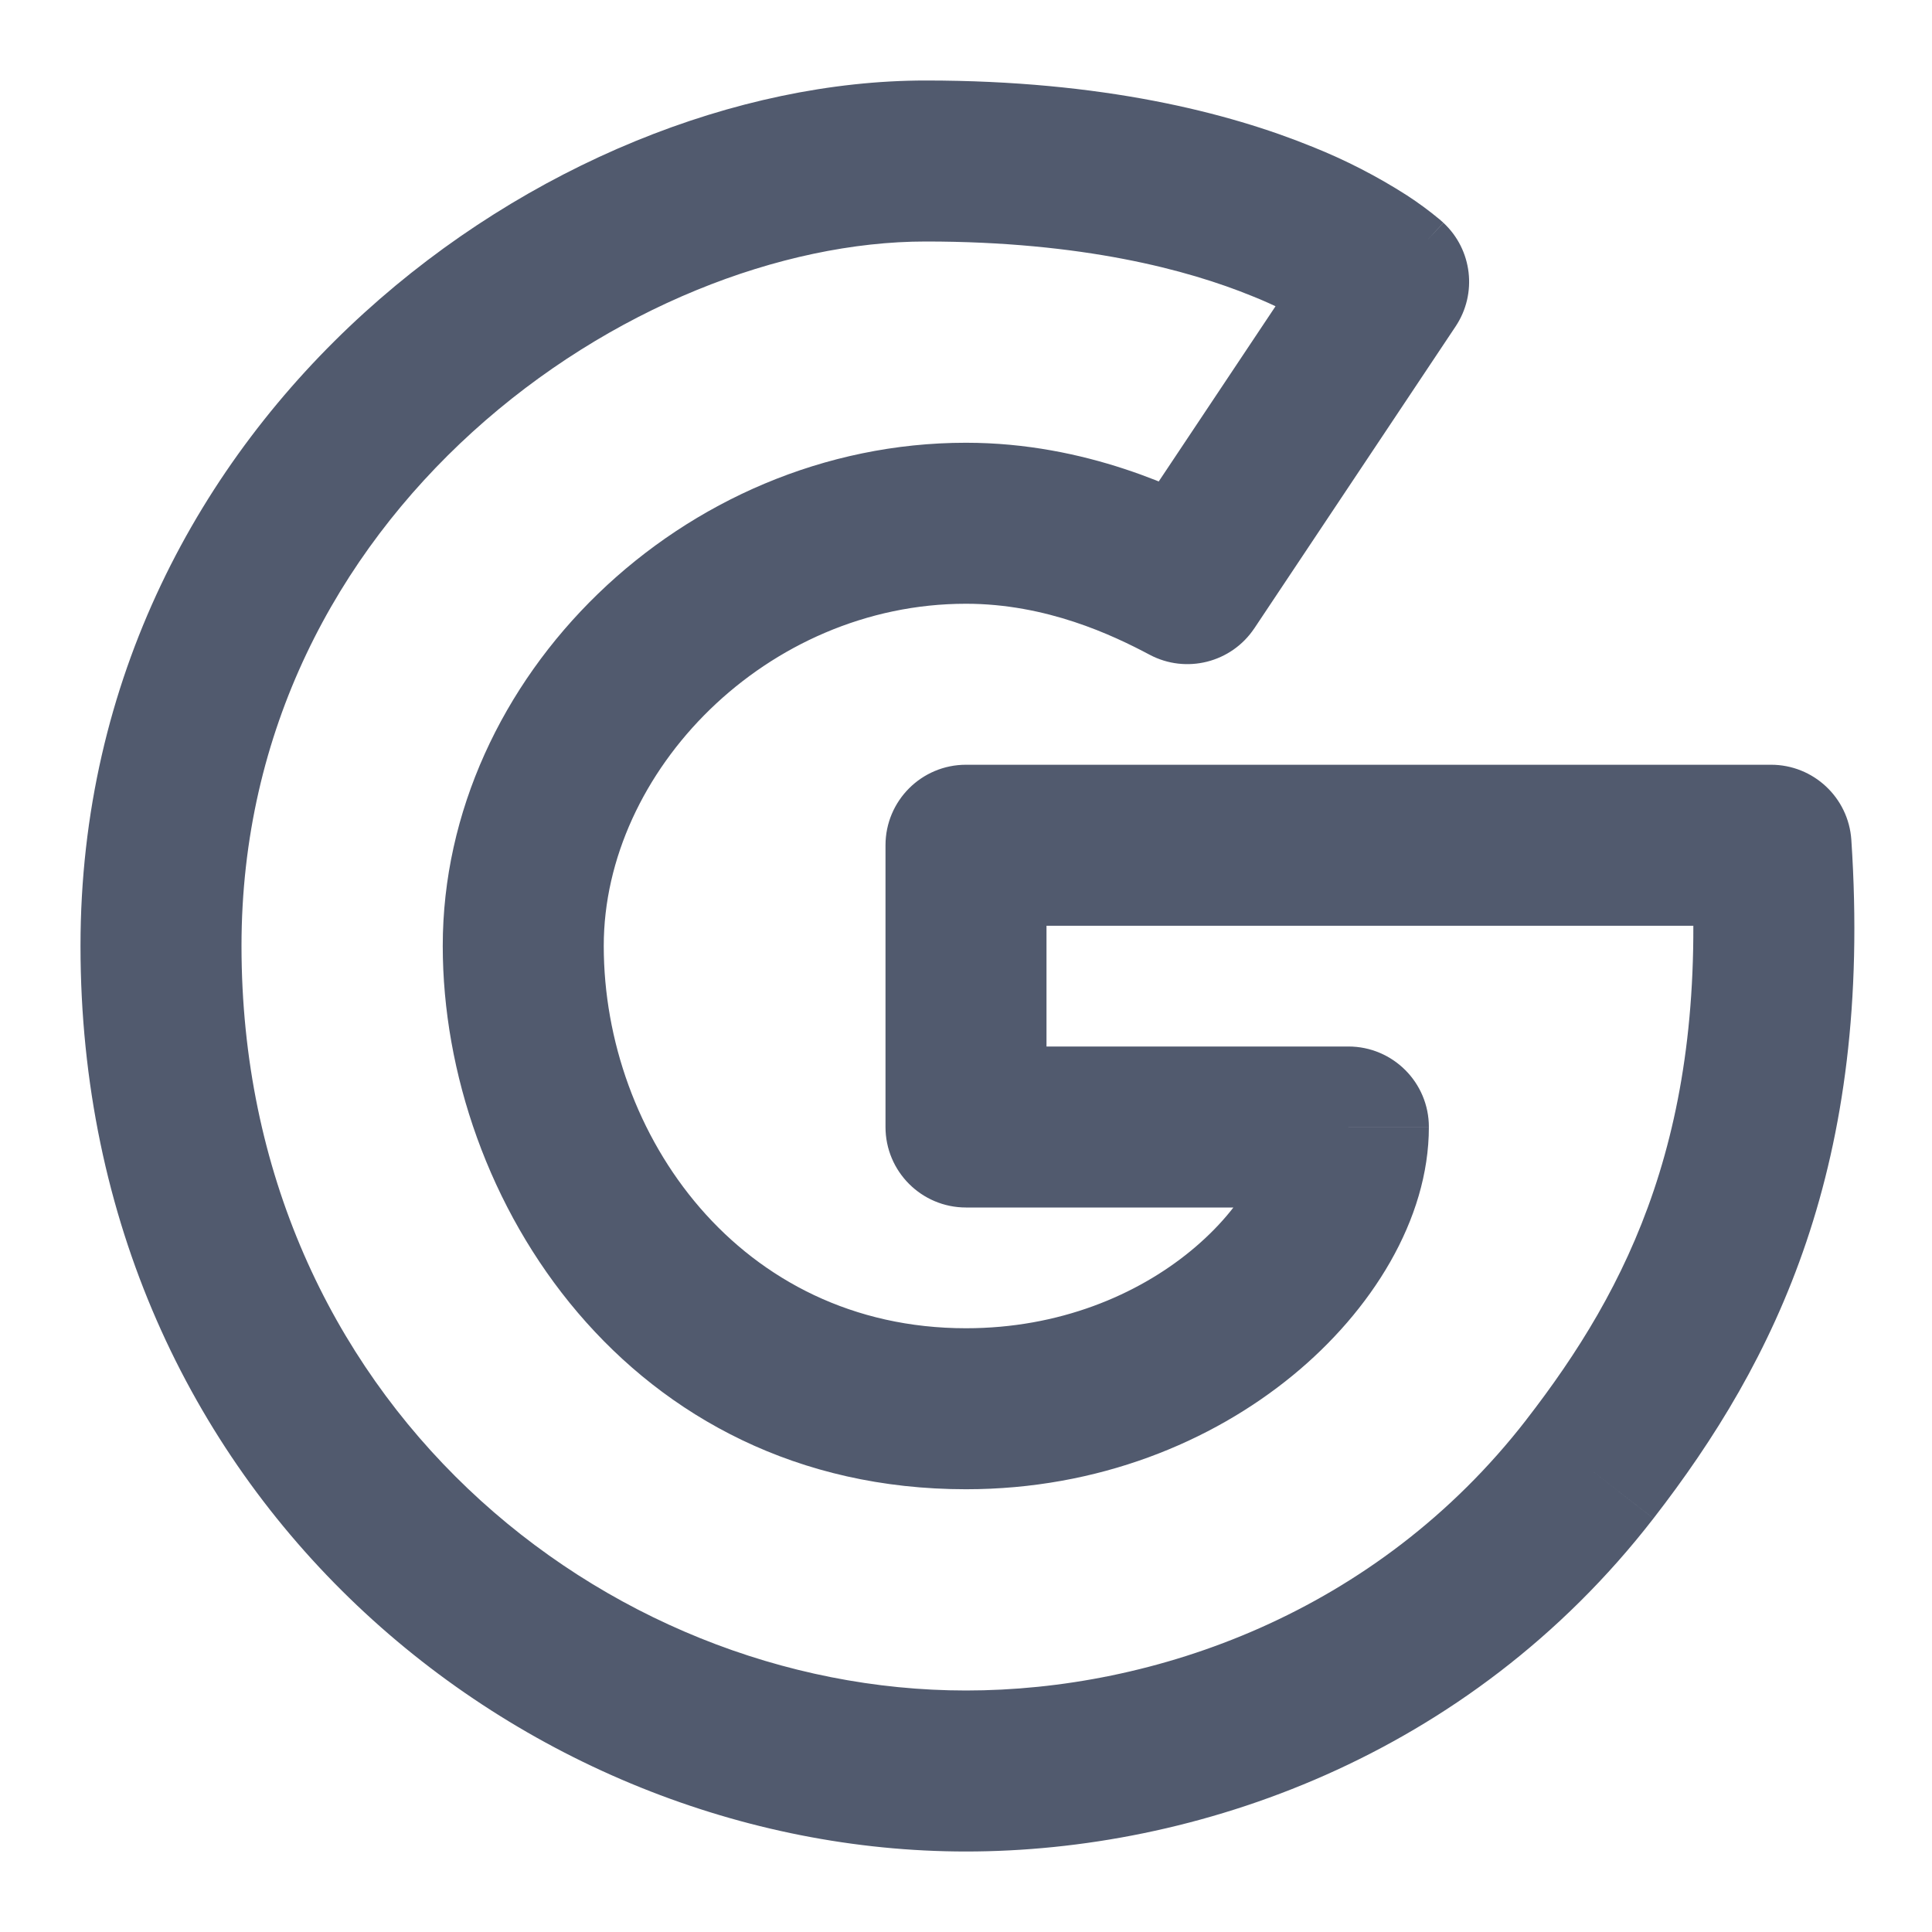
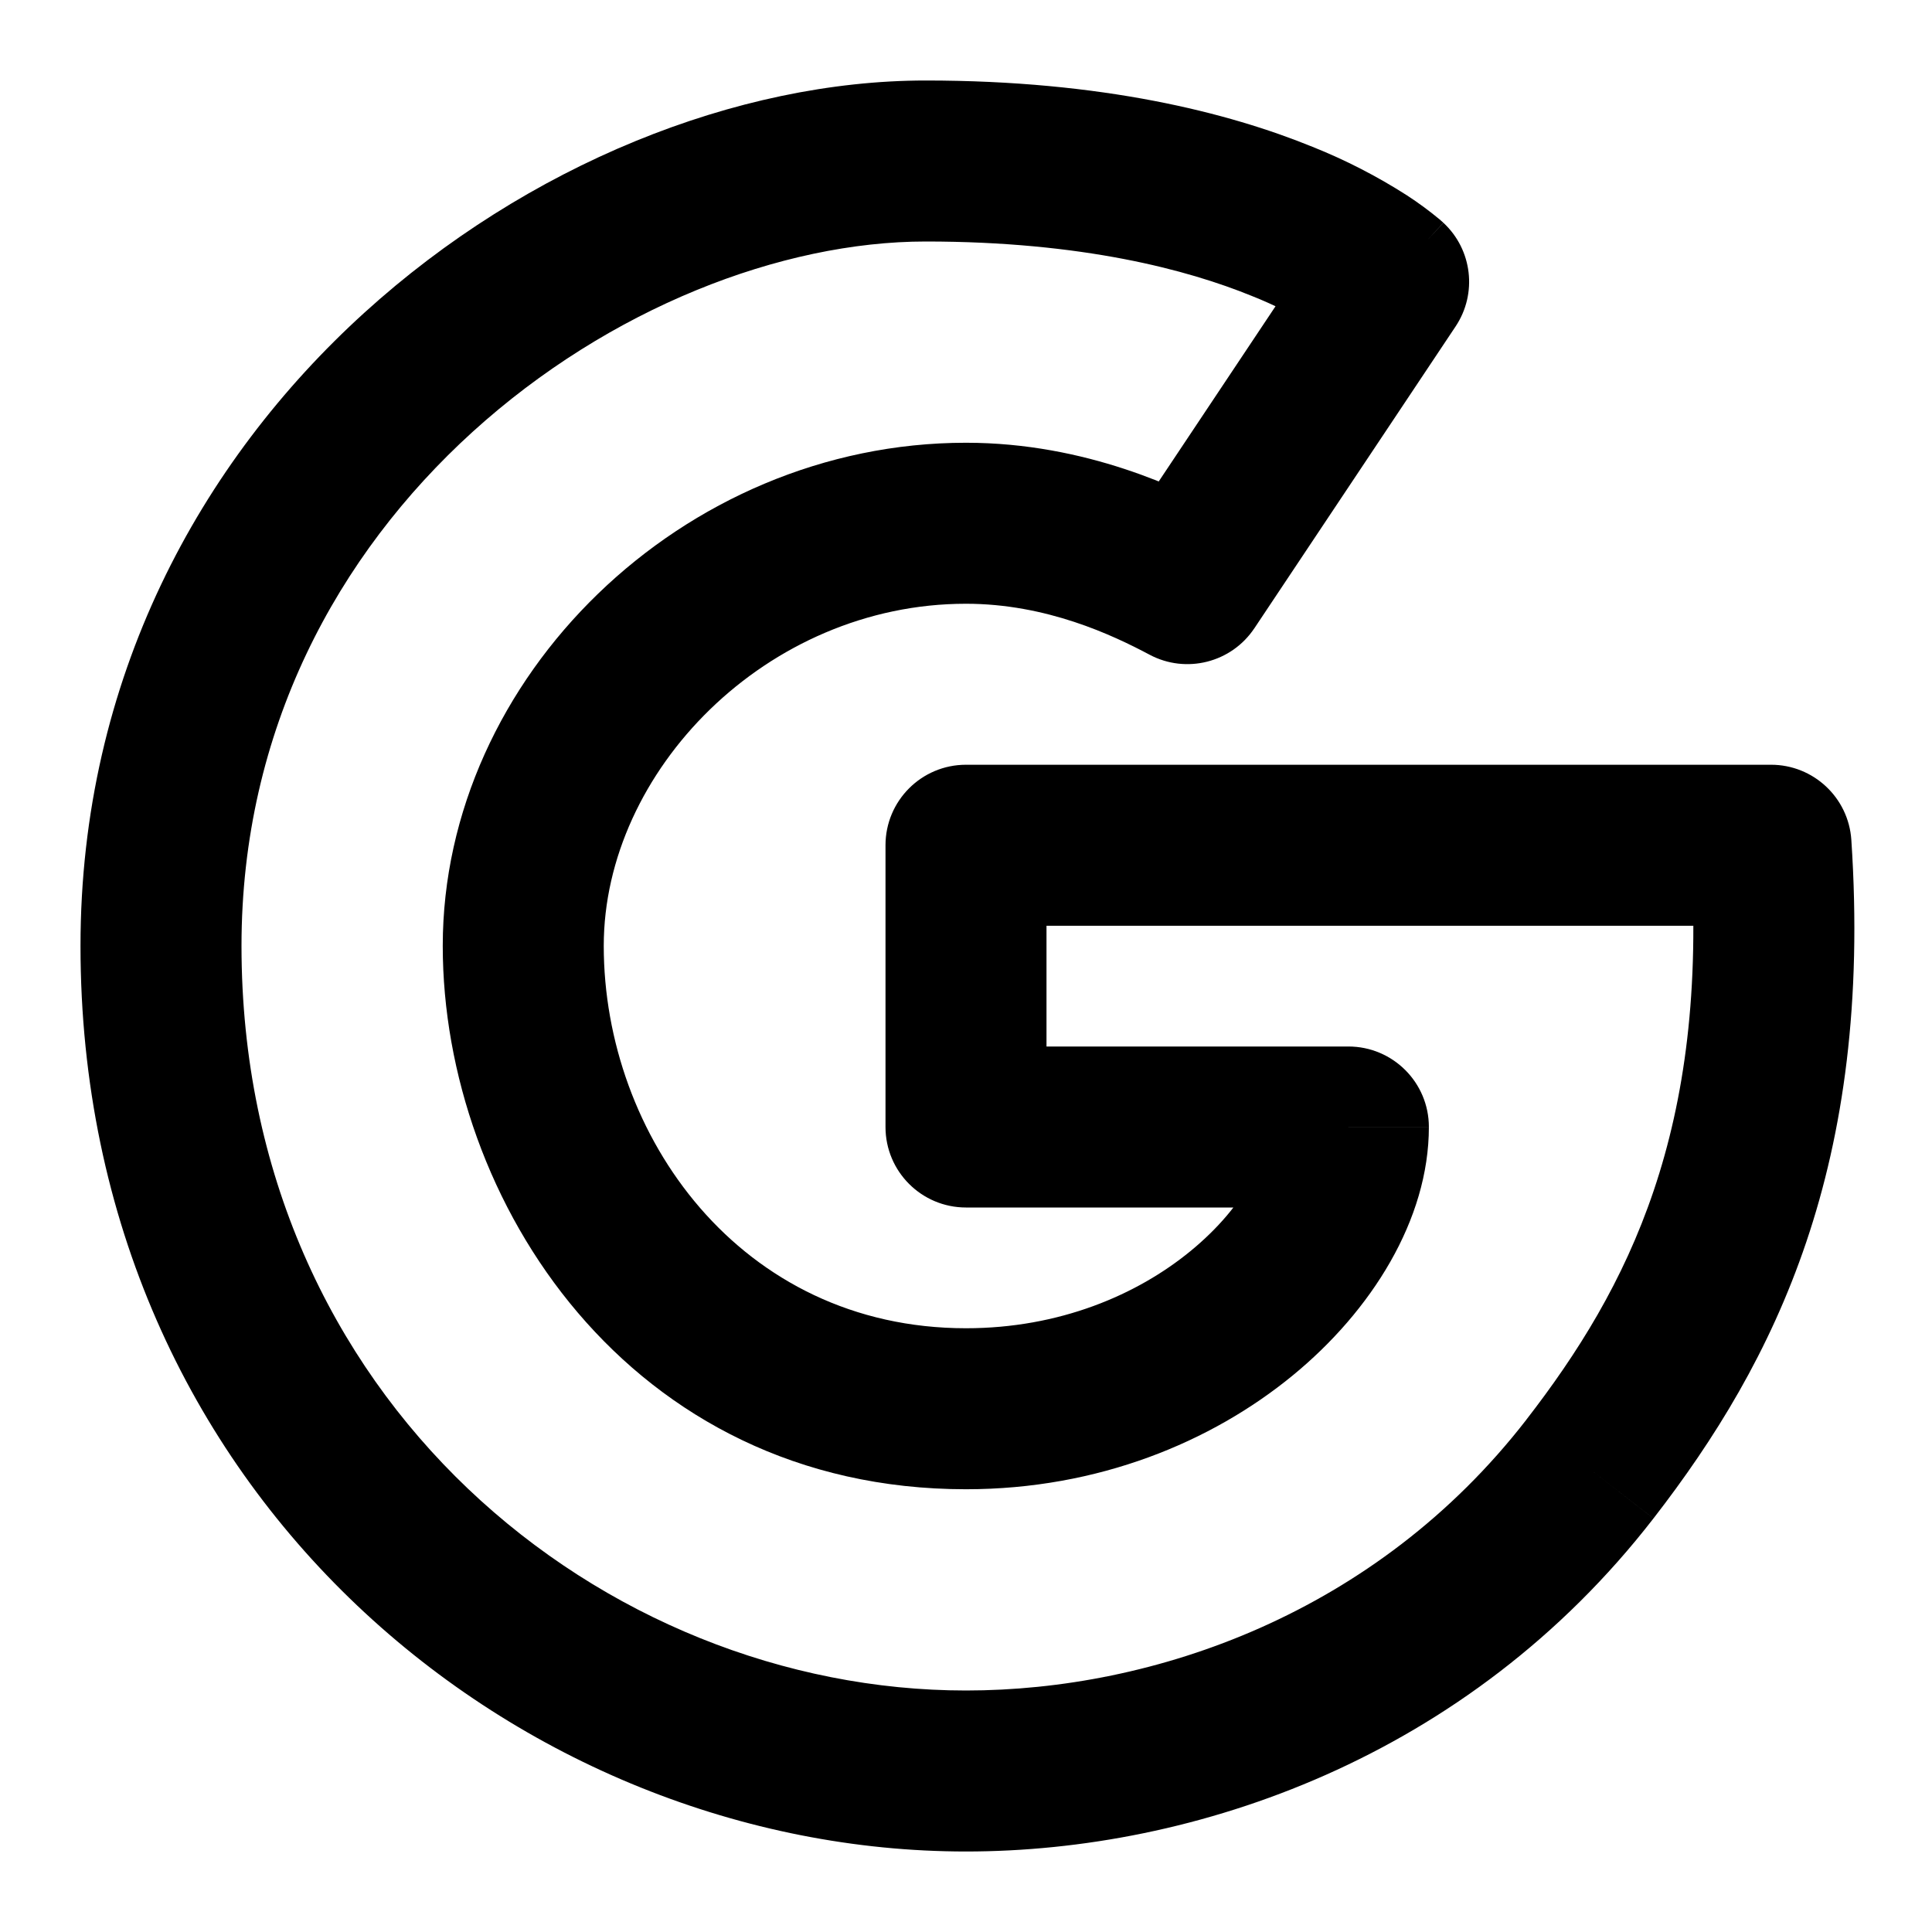
<svg xmlns="http://www.w3.org/2000/svg" fill="none" viewBox="0 0 48 48">
  <path d="m34.5 7-5 7.5c-1-.532-3-1.5-5.5-1.5-6 0-11 5-11 10.5S17 35 24 35c5.6 0 9.5-4 9.5-7H24v-7h20c.5 7.5-1.71 11.9-4.5 15.5C35.324 41.888 29.171 44 24 44 14 44 4 36 4 23.5 4 11.5 14.724 4 23 4s11.5 3 11.5 3Z" />
-   <path fill="#515a6e" d="m29.5 14.5-.939 1.766a2 2 0 0 0 2.603-.657L29.5 14.5Zm5-7.5 1.664 1.11a2 2 0 0 0-.302-2.574L34.5 7ZM44 21l1.996-.133A2 2 0 0 0 44 19v2Zm-20 0v-2a2 2 0 0 0-2 2h2Zm0 7h-2a2 2 0 0 0 2 2v-2Zm9.5 0h2a2 2 0 0 0-2-2v2Zm6 8.5-1.58-1.225L39.5 36.5Zm-8.336-20.89 5-7.5-3.328-2.22-5 7.5 3.328 2.22ZM34.5 7a149.779 149.779 0 0 0 1.36-1.466l-.001-.002a.158.158 0 0 0-.014-.012 1.64 1.64 0 0 0-.082-.072 8.657 8.657 0 0 0-.804-.592 13.949 13.949 0 0 0-2.35-1.208C30.518 2.796 27.385 2 23 2v4c3.89 0 6.508.704 8.099 1.352a9.98 9.98 0 0 1 1.676.855 4.71 4.71 0 0 1 .385.278l-.002-.002-.008-.007a.285.285 0 0 1-.006-.006l-.003-.003A158.53 158.53 0 0 1 34.5 7ZM23 2c-4.694 0-9.91 2.101-13.948 5.77C4.978 11.47 2 16.86 2 23.5h4c0-5.361 2.384-9.72 5.741-12.77C15.134 7.65 19.417 6 23 6V2ZM2 23.5C2 37.2 12.993 46 24 46v-4c-8.993 0-18-7.2-18-18.5H2ZM44 21v-2H24v4h20v-2Zm-22 0v7h4v-7h-4Zm2 9h9.5v-4H24v4Zm7.5-2c0 .698-.522 1.933-1.919 3.08C28.248 32.174 26.317 33 24 33v4c3.283 0 6.102-1.173 8.119-2.829 1.953-1.602 3.381-3.868 3.381-6.17h-4ZM24 33c-5.617 0-9-4.804-9-9.5h-4C11 29.804 15.617 37 24 37v-4Zm-9-9.5c0-4.336 4.044-8.5 9-8.5v-4c-7.044 0-13 5.836-13 12.5h4Zm9-8.5c2 0 3.645.779 4.561 1.266l1.878-3.532C29.355 12.158 26.999 11 24 11v4Zm0 31c5.672 0 12.46-2.312 17.08-8.275l-3.16-2.45C34.188 40.089 28.67 42 24 42v4Zm17.08-8.275c3.038-3.919 5.453-8.79 4.916-16.858l-3.992.266c.463 6.933-1.543 10.861-4.085 14.142l3.162 2.45Z" data-follow-fill="#515a6e" />
+   <path fill="currentColor" d="m29.5 14.5-.939 1.766a2 2 0 0 0 2.603-.657L29.5 14.5Zm5-7.5 1.664 1.11a2 2 0 0 0-.302-2.574L34.5 7ZM44 21l1.996-.133A2 2 0 0 0 44 19v2Zm-20 0v-2a2 2 0 0 0-2 2h2Zm0 7h-2a2 2 0 0 0 2 2v-2Zm9.5 0h2a2 2 0 0 0-2-2v2Zm6 8.5-1.58-1.225L39.5 36.5Zm-8.336-20.89 5-7.5-3.328-2.22-5 7.5 3.328 2.22ZM34.5 7a149.779 149.779 0 0 0 1.36-1.466l-.001-.002a.158.158 0 0 0-.014-.012 1.64 1.64 0 0 0-.082-.072 8.657 8.657 0 0 0-.804-.592 13.949 13.949 0 0 0-2.35-1.208C30.518 2.796 27.385 2 23 2v4c3.89 0 6.508.704 8.099 1.352a9.98 9.98 0 0 1 1.676.855 4.71 4.71 0 0 1 .385.278l-.002-.002-.008-.007a.285.285 0 0 1-.006-.006l-.003-.003A158.53 158.53 0 0 1 34.5 7ZM23 2c-4.694 0-9.91 2.101-13.948 5.77C4.978 11.47 2 16.86 2 23.5h4c0-5.361 2.384-9.72 5.741-12.77C15.134 7.65 19.417 6 23 6V2ZM2 23.5C2 37.2 12.993 46 24 46v-4c-8.993 0-18-7.2-18-18.5H2ZM44 21v-2H24v4h20v-2Zm-22 0v7h4v-7h-4Zm2 9h9.5v-4H24v4Zm7.5-2c0 .698-.522 1.933-1.919 3.08C28.248 32.174 26.317 33 24 33v4c3.283 0 6.102-1.173 8.119-2.829 1.953-1.602 3.381-3.868 3.381-6.17h-4ZM24 33c-5.617 0-9-4.804-9-9.5h-4C11 29.804 15.617 37 24 37v-4Zm-9-9.5c0-4.336 4.044-8.5 9-8.5v-4c-7.044 0-13 5.836-13 12.5h4Zm9-8.5c2 0 3.645.779 4.561 1.266l1.878-3.532C29.355 12.158 26.999 11 24 11v4Zm0 31c5.672 0 12.46-2.312 17.08-8.275l-3.16-2.45C34.188 40.089 28.67 42 24 42v4Zm17.08-8.275c3.038-3.919 5.453-8.79 4.916-16.858l-3.992.266c.463 6.933-1.543 10.861-4.085 14.142l3.162 2.45Z" data-follow-fill="#515a6e" />
</svg>
